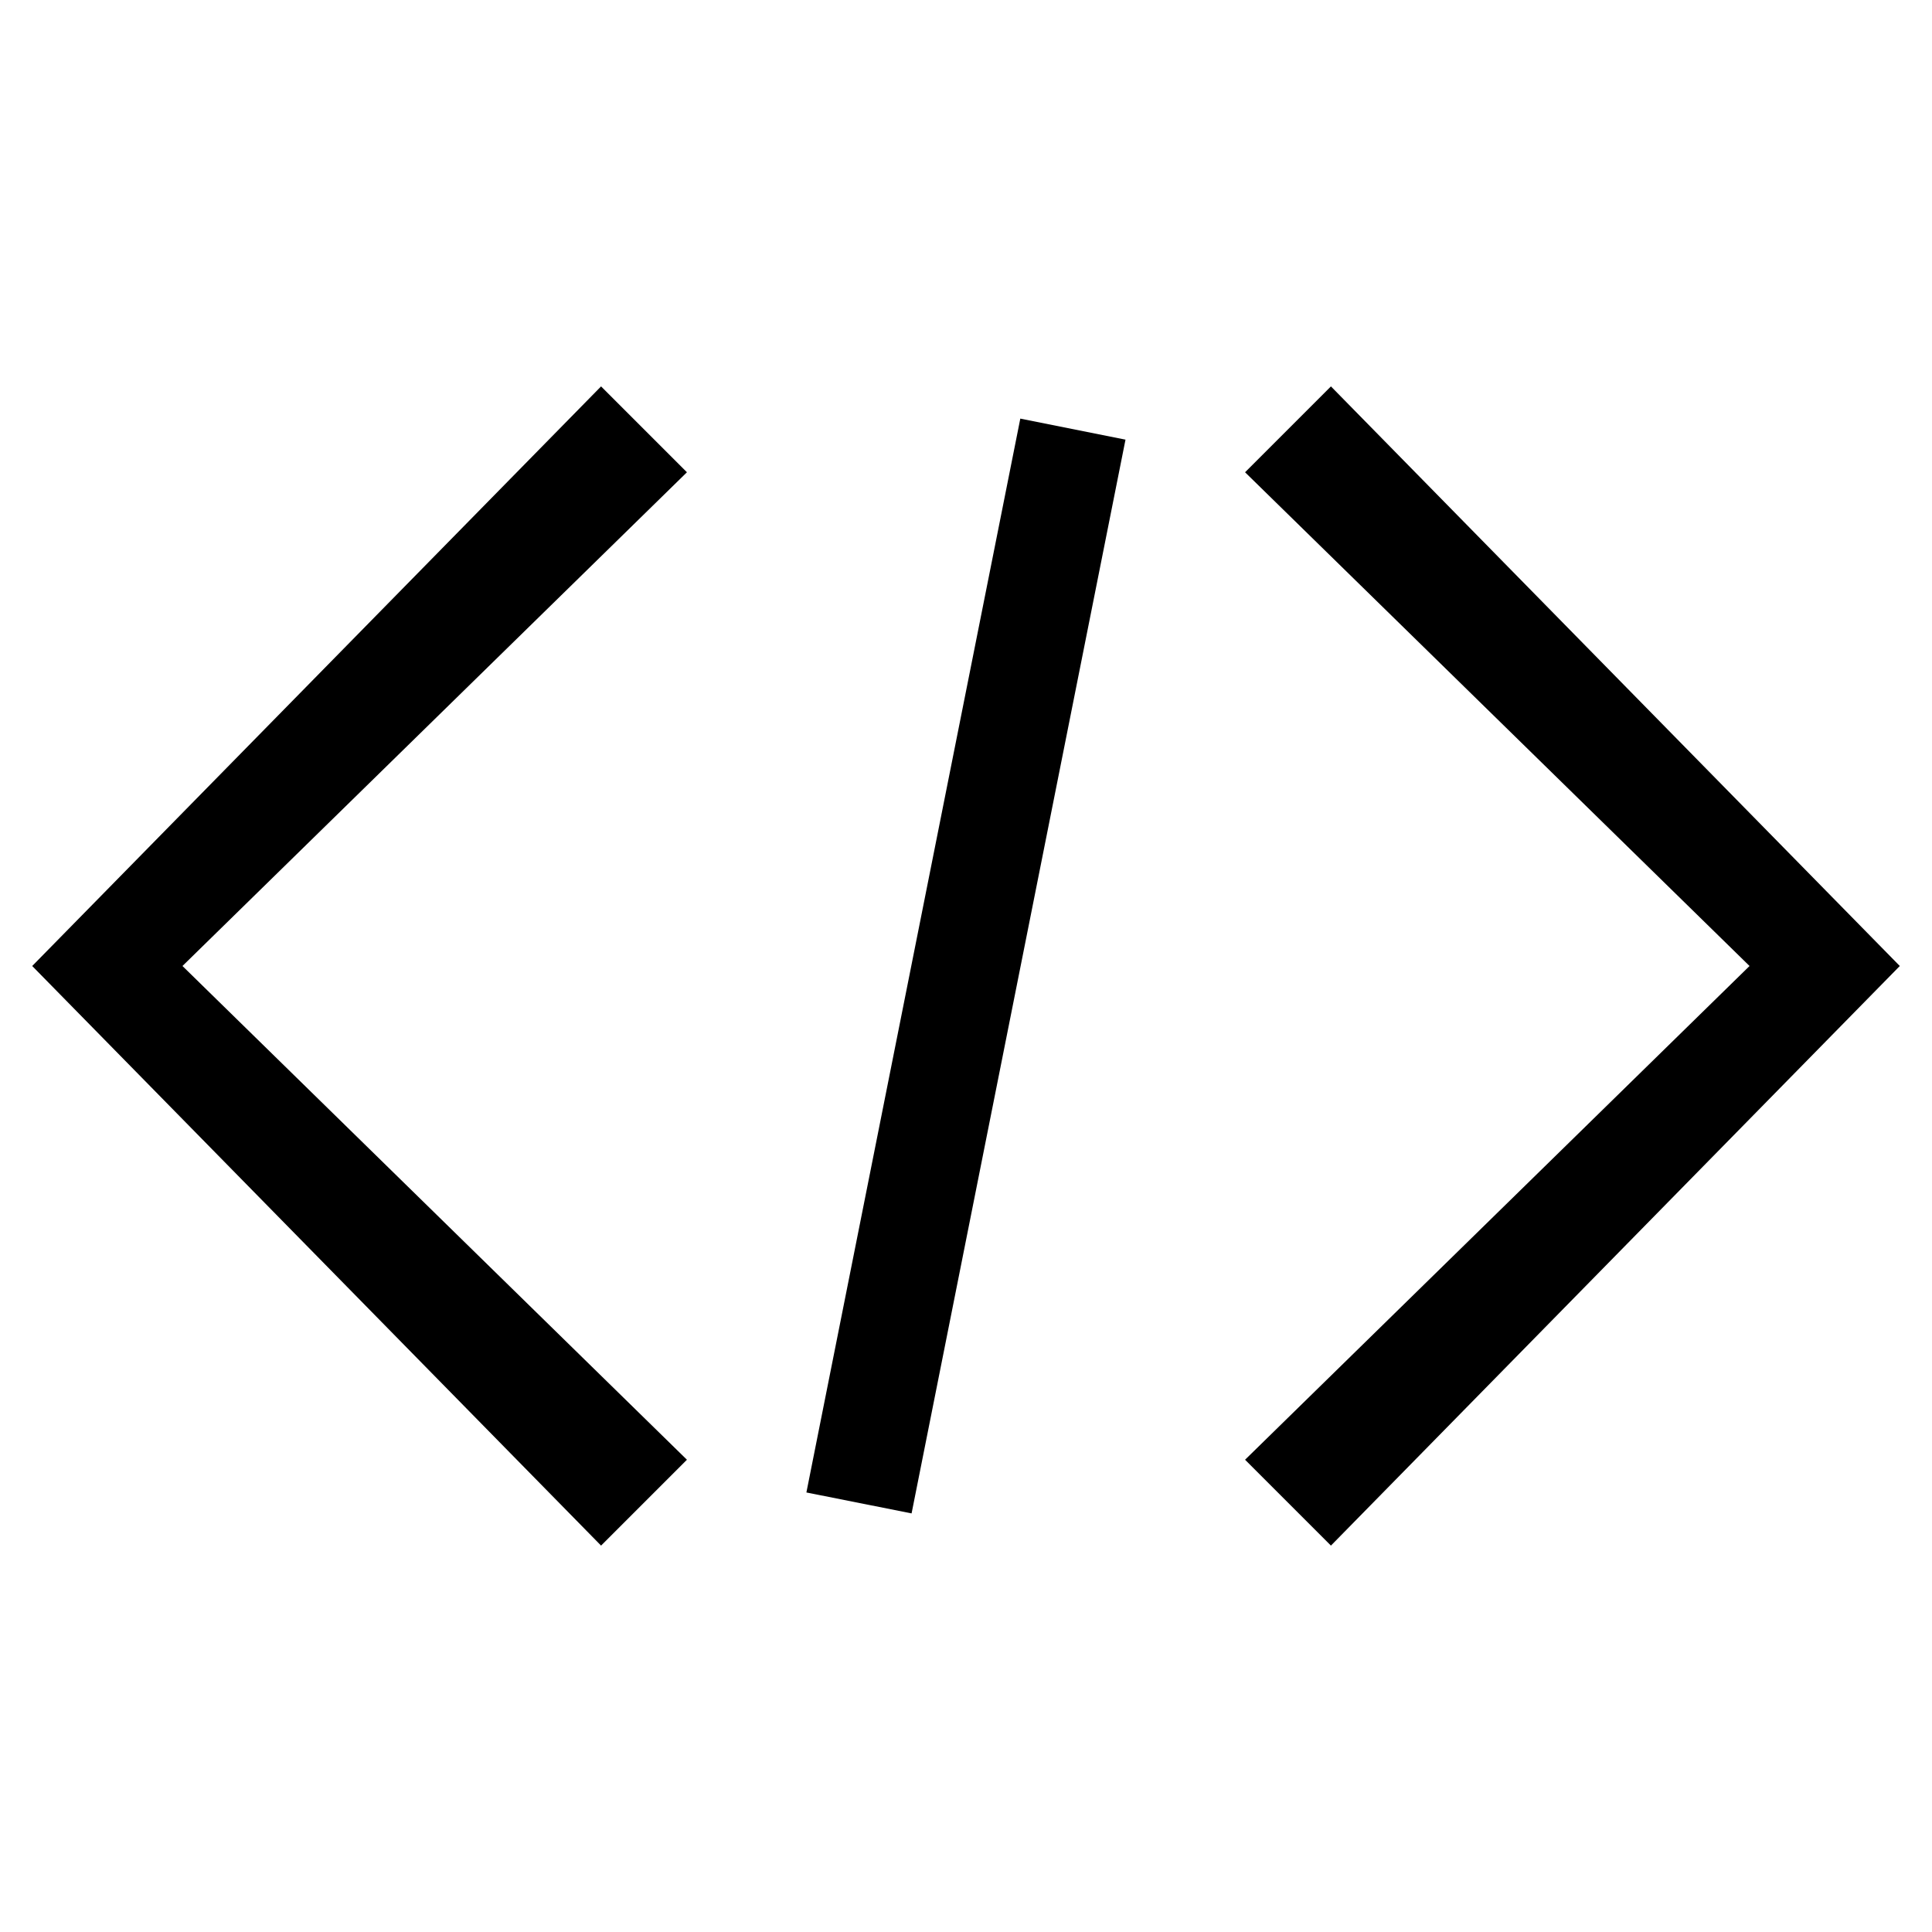
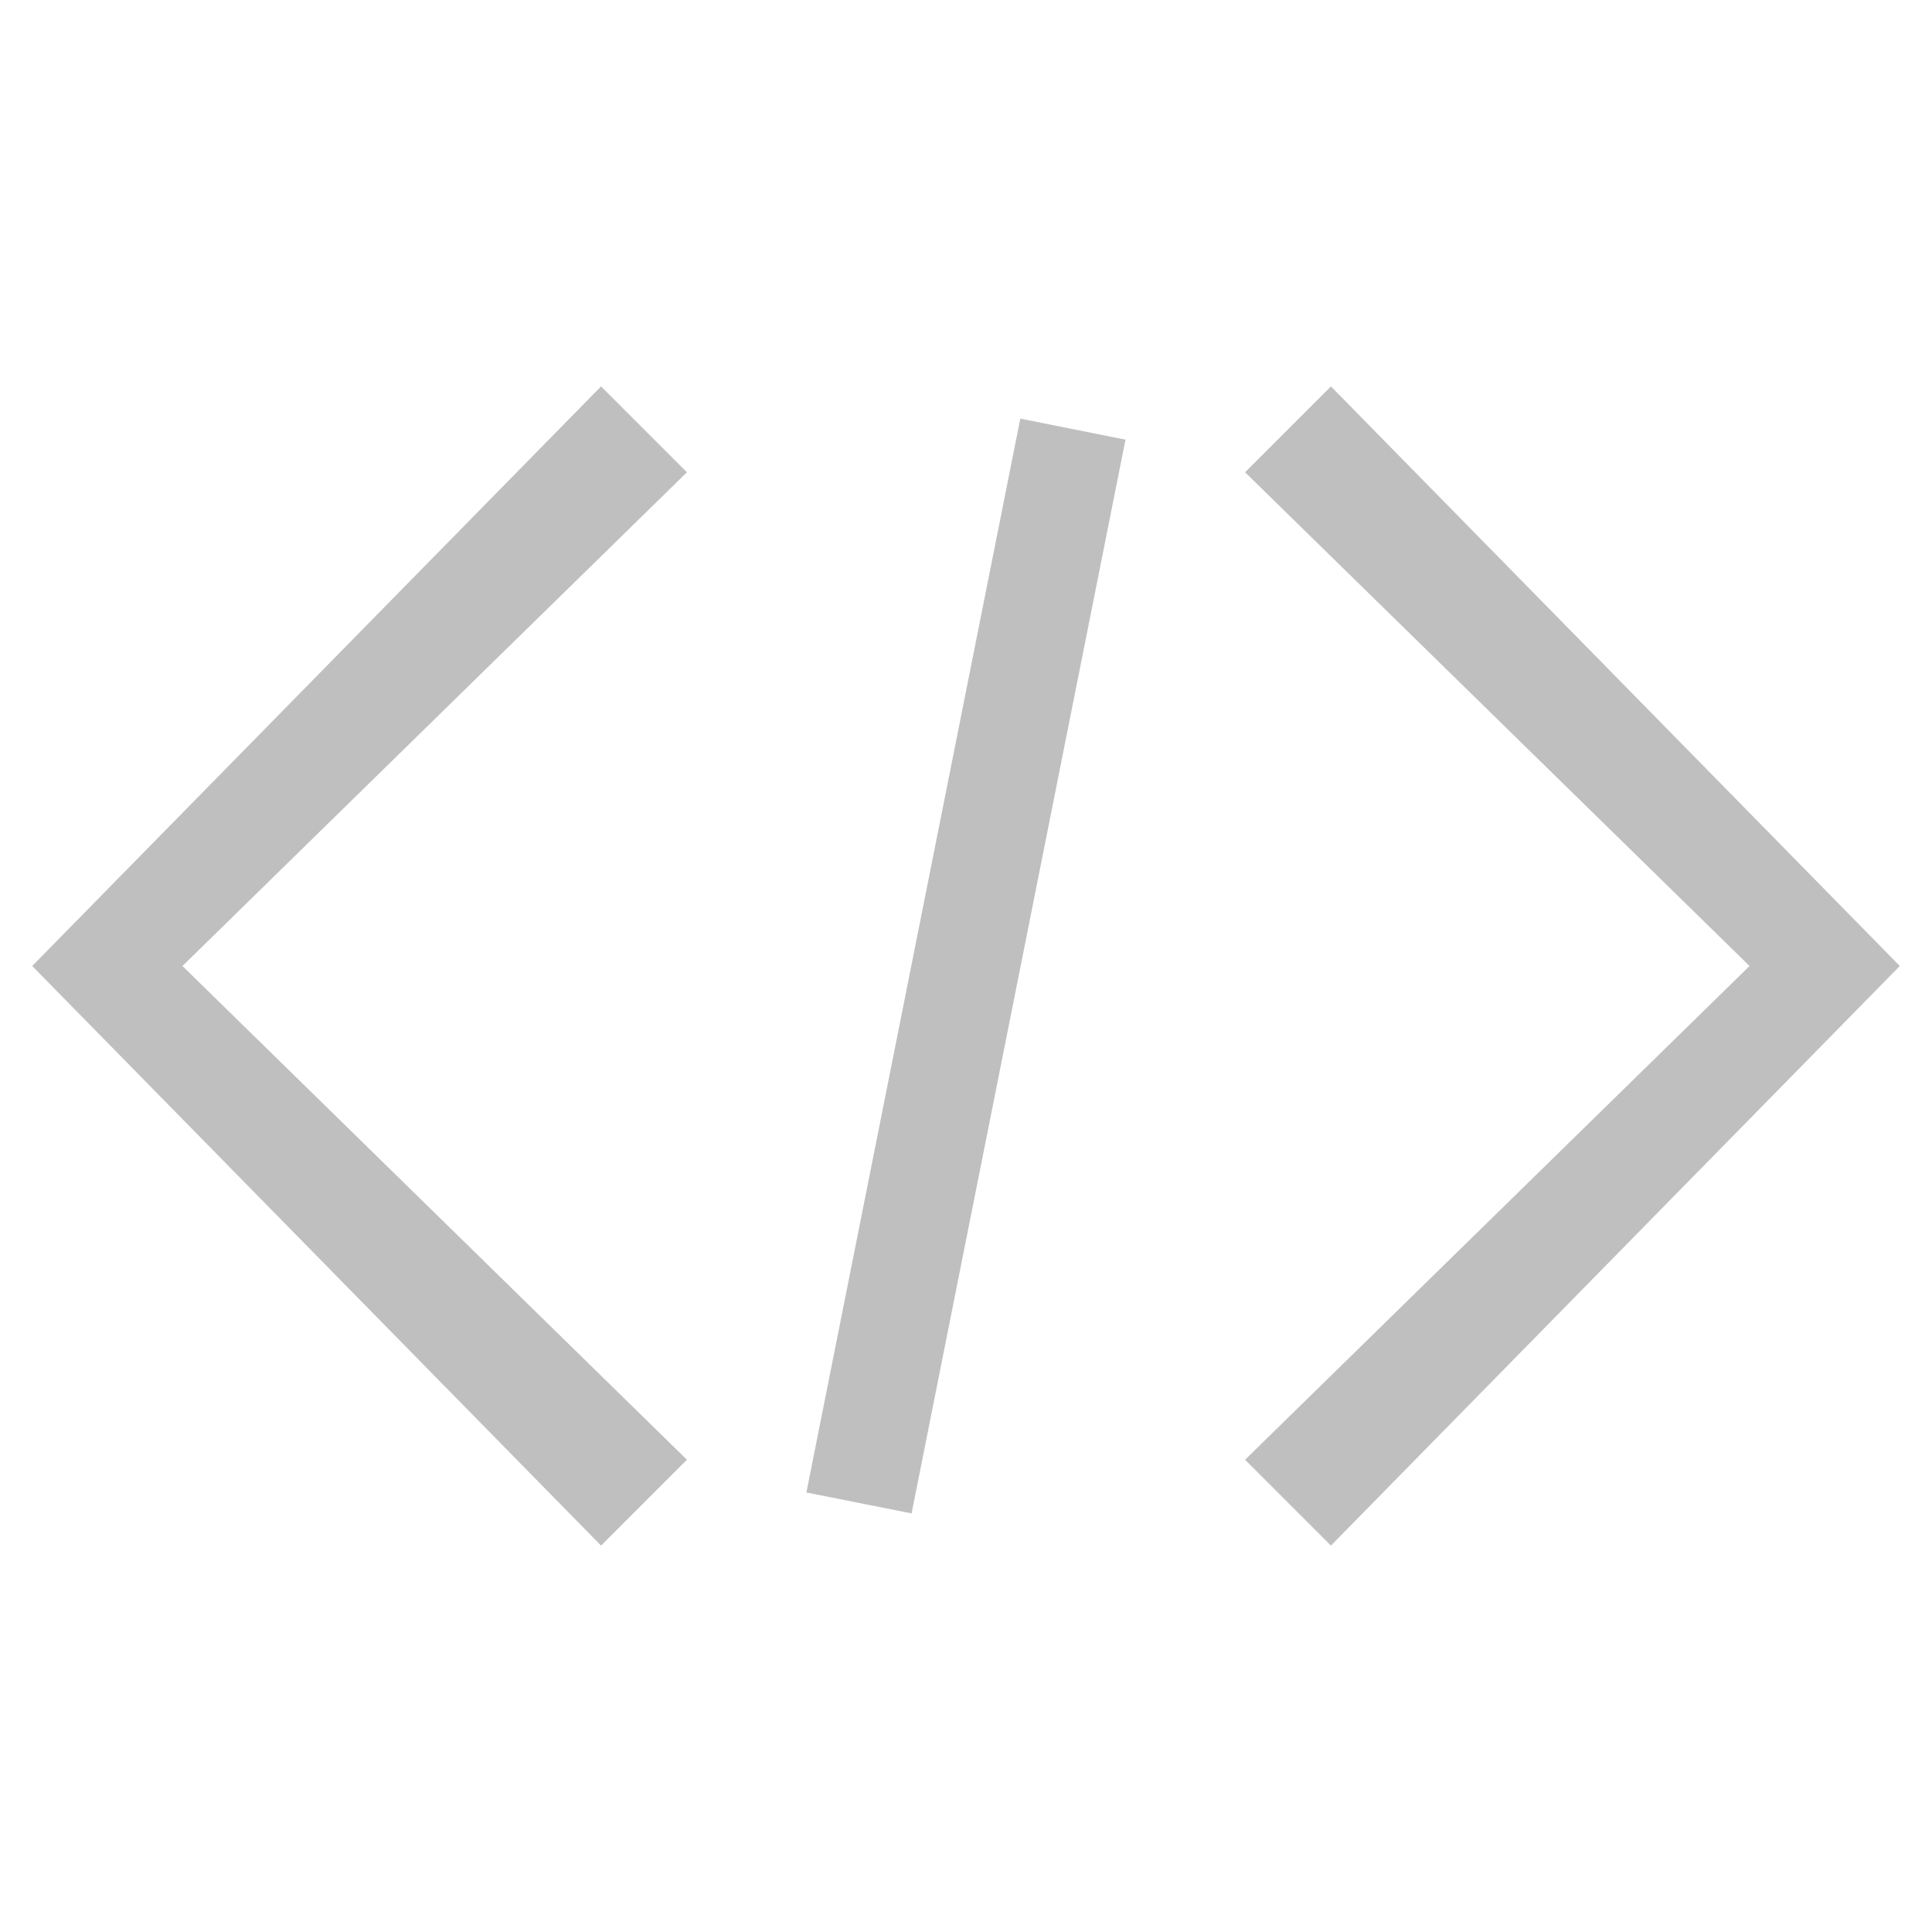
<svg xmlns="http://www.w3.org/2000/svg" t="1546567861908" class="icon" style="" viewBox="0 0 1024 1024" version="1.1" p-id="2422" width="200" height="200">
  <defs>
    <style type="text/css" />
  </defs>
-   <path d="M318.578 819.2L17.067 512l301.511-307.2 45.511 45.511L96.711 512l267.378 261.689zM705.422 819.2l-45.511-45.511L927.289 512l-267.378-261.689 45.511-45.511L1006.933 512zM540.786 221.867l55.751 11.15L483.157 802.133l-55.751-11.093z" p-id="2423" />
+   <path d="M318.578 819.2L17.067 512l301.511-307.2 45.511 45.511L96.711 512l267.378 261.689zM705.422 819.2l-45.511-45.511L927.289 512l-267.378-261.689 45.511-45.511L1006.933 512zM540.786 221.867l55.751 11.15L483.157 802.133l-55.751-11.093z" fill="#bfbfbf" p-id="2423" />
</svg>
